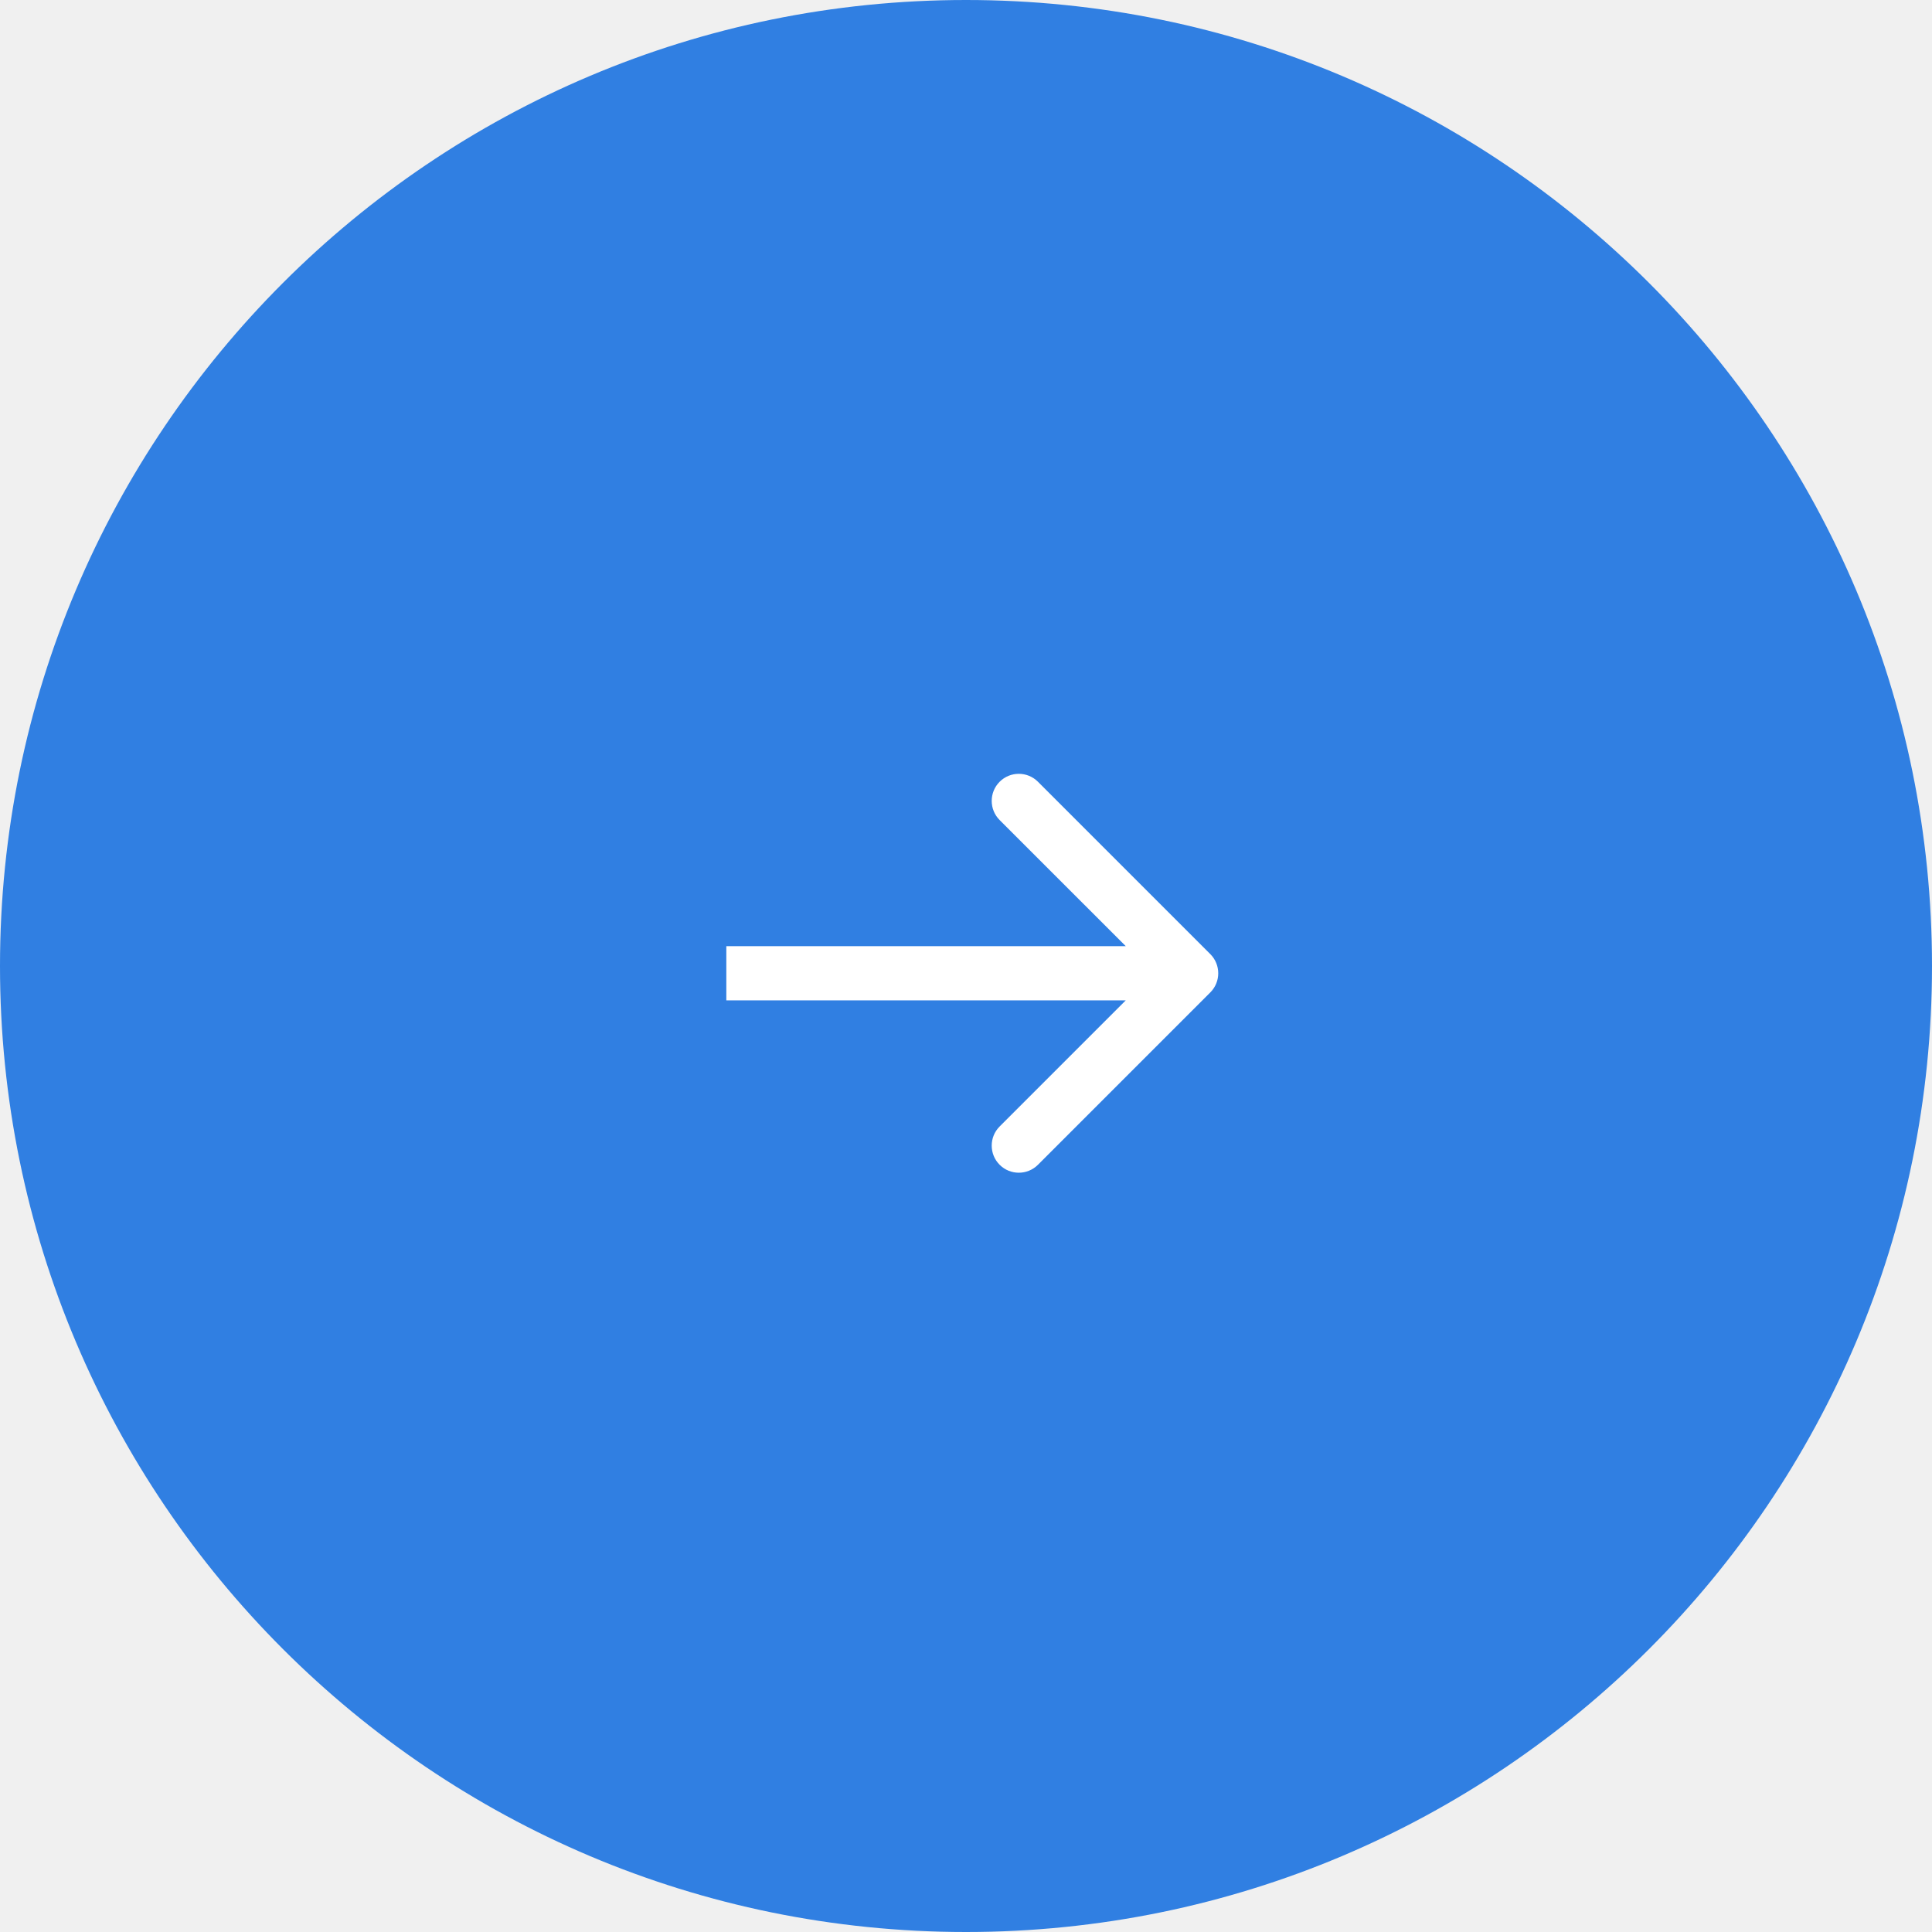
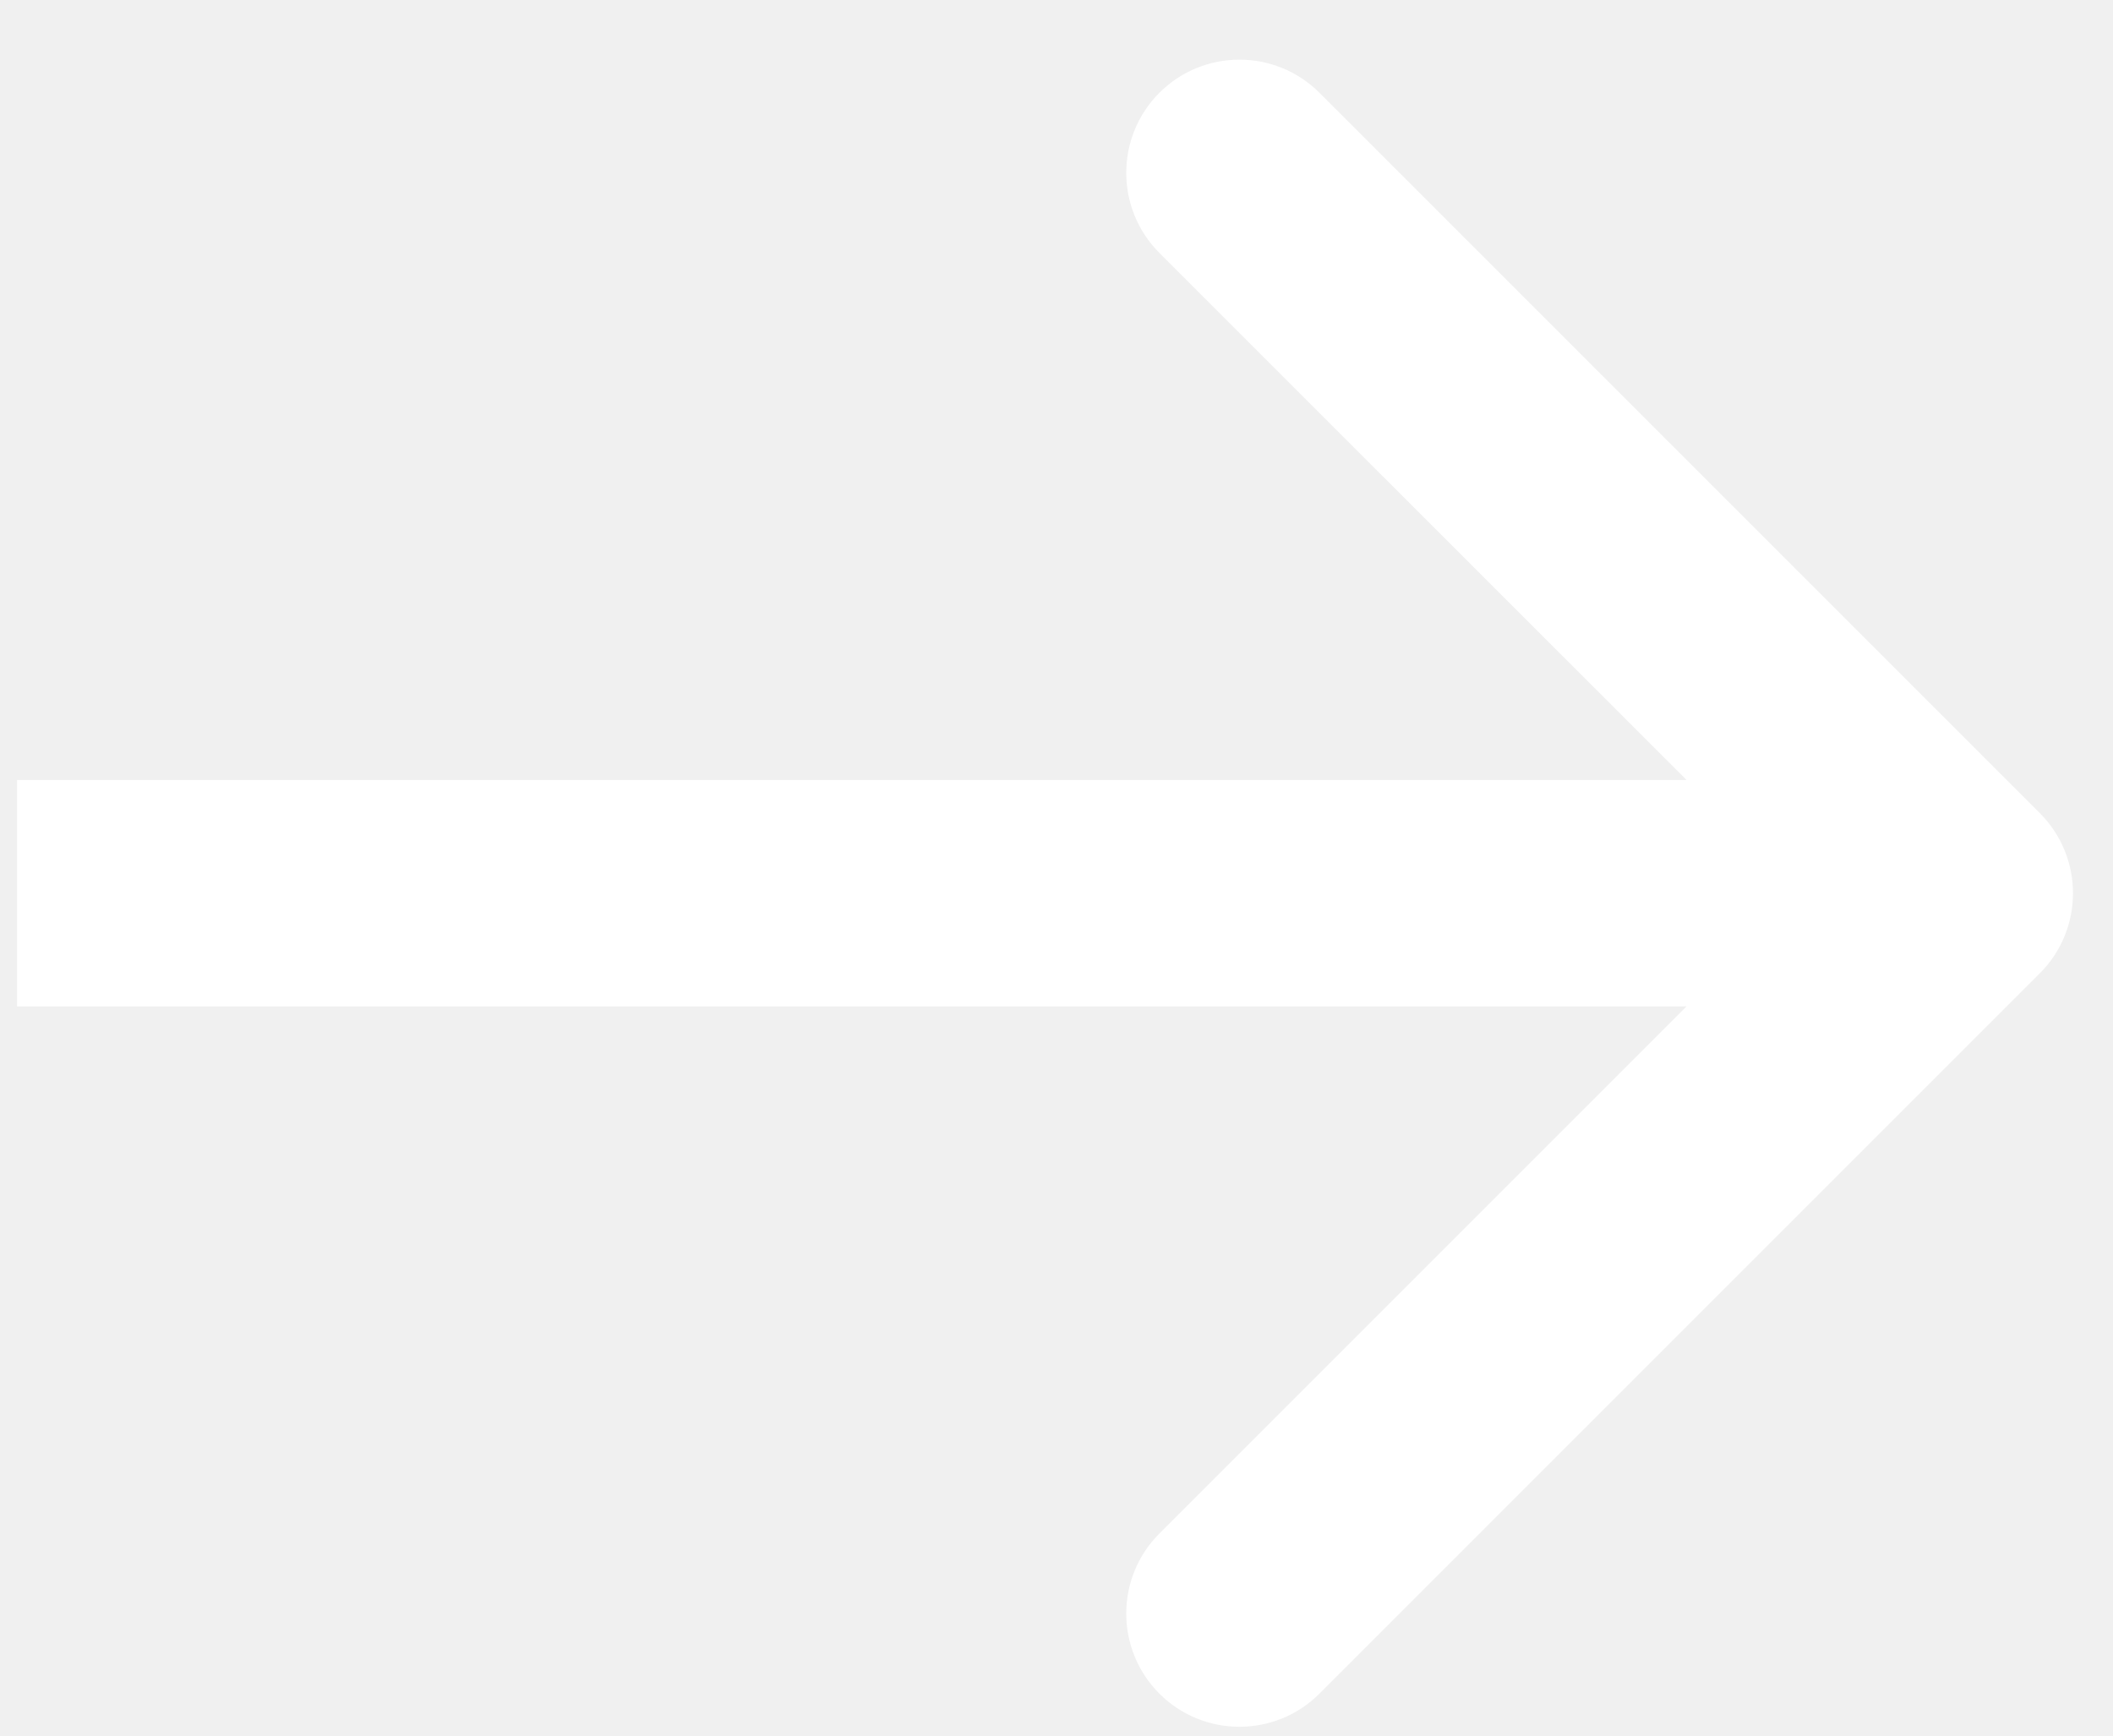
- <svg xmlns="http://www.w3.org/2000/svg" width="107" height="107" viewBox="0 0 107 107" fill="none">
-   <circle cx="53.5" cy="53.5" r="53.5" transform="matrix(-1 0 0 1 107 0)" fill="#307FE2" />
-   <path d="M67.031 52.842C67.616 53.428 67.616 54.377 67.031 54.963L57.485 64.509C56.899 65.095 55.949 65.095 55.363 64.509C54.778 63.923 54.778 62.973 55.363 62.388L63.849 53.902L55.363 45.417C54.778 44.831 54.778 43.882 55.363 43.296C55.949 42.71 56.899 42.71 57.485 43.296L67.031 52.842ZM40.226 52.402L65.97 52.402L65.97 55.402L40.226 55.402L40.226 52.402Z" fill="white" />
+ <svg xmlns="http://www.w3.org/2000/svg" width="28" height="23" viewBox="0 0 28 23" fill="none">
+   <path d="M27.031 10.776C27.616 11.361 27.616 12.311 27.031 12.897L17.485 22.443C16.899 23.029 15.949 23.029 15.363 22.443C14.778 21.857 14.778 20.907 15.363 20.322L23.849 11.836L15.363 3.351C14.778 2.765 14.778 1.816 15.363 1.23C15.949 0.644 16.899 0.644 17.485 1.23L27.031 10.776ZM0.226 10.336L25.97 10.336L25.97 13.336L0.226 13.336L0.226 10.336Z" fill="white" />
</svg>
